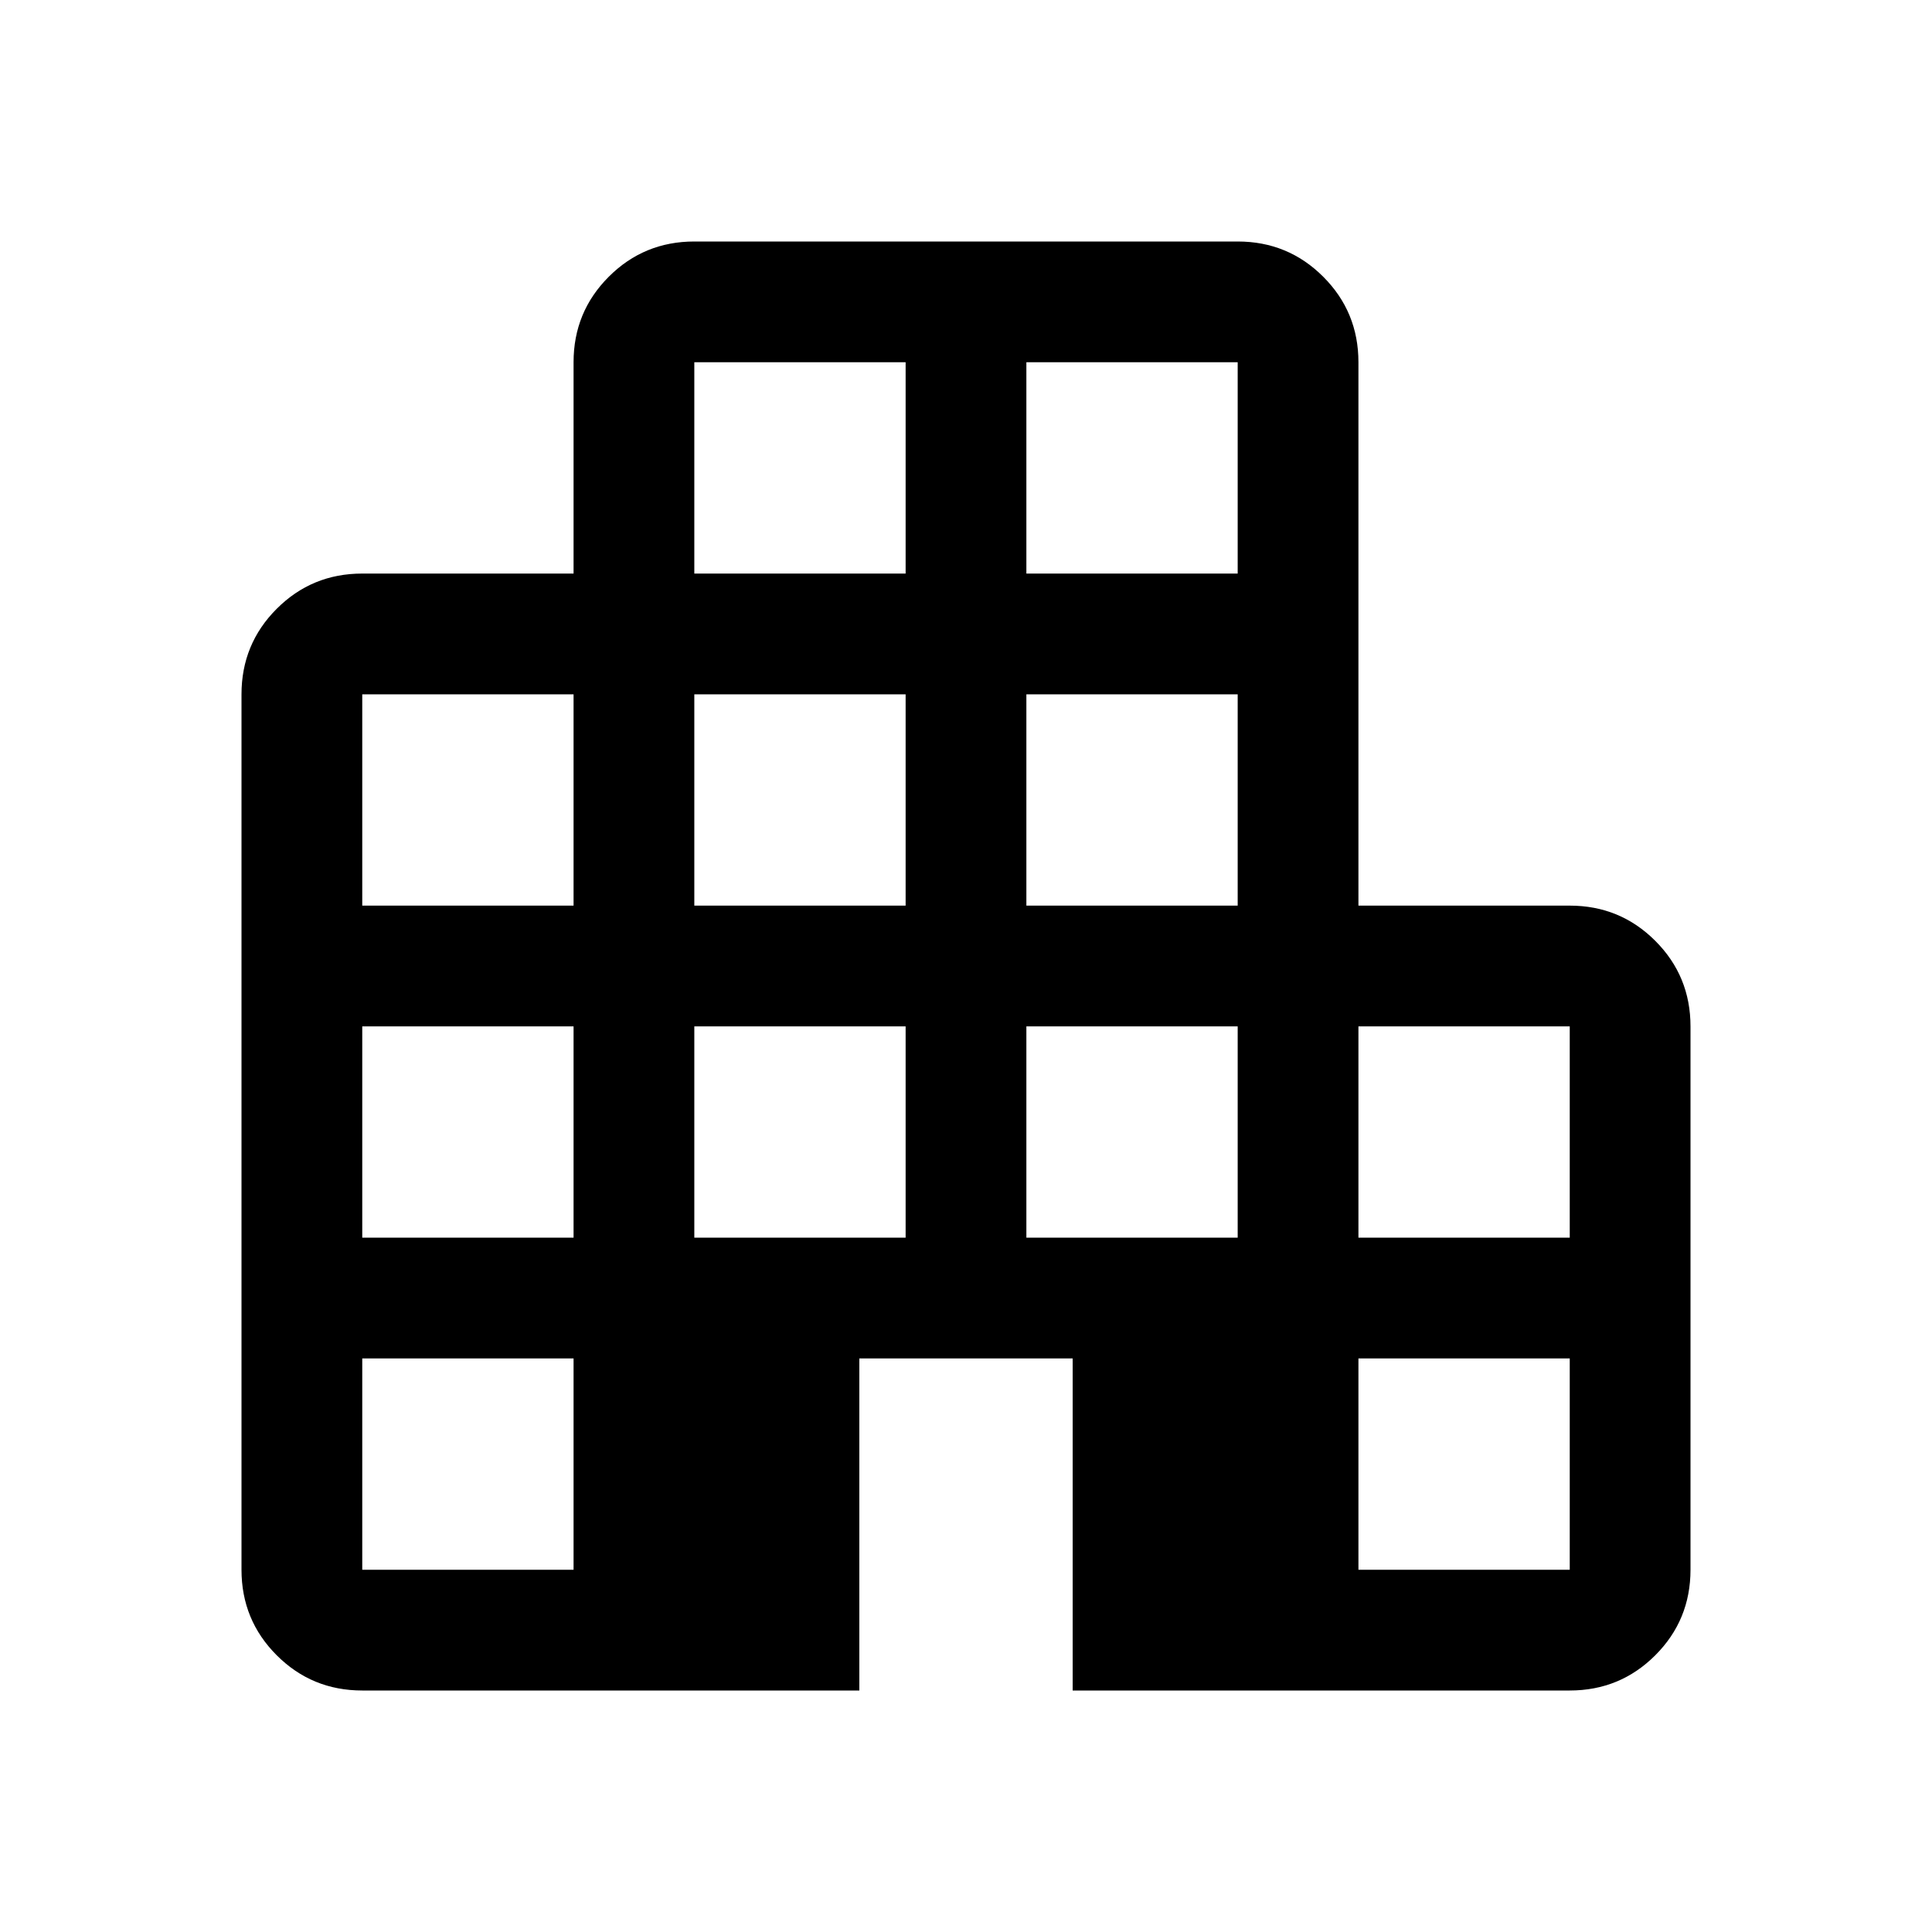
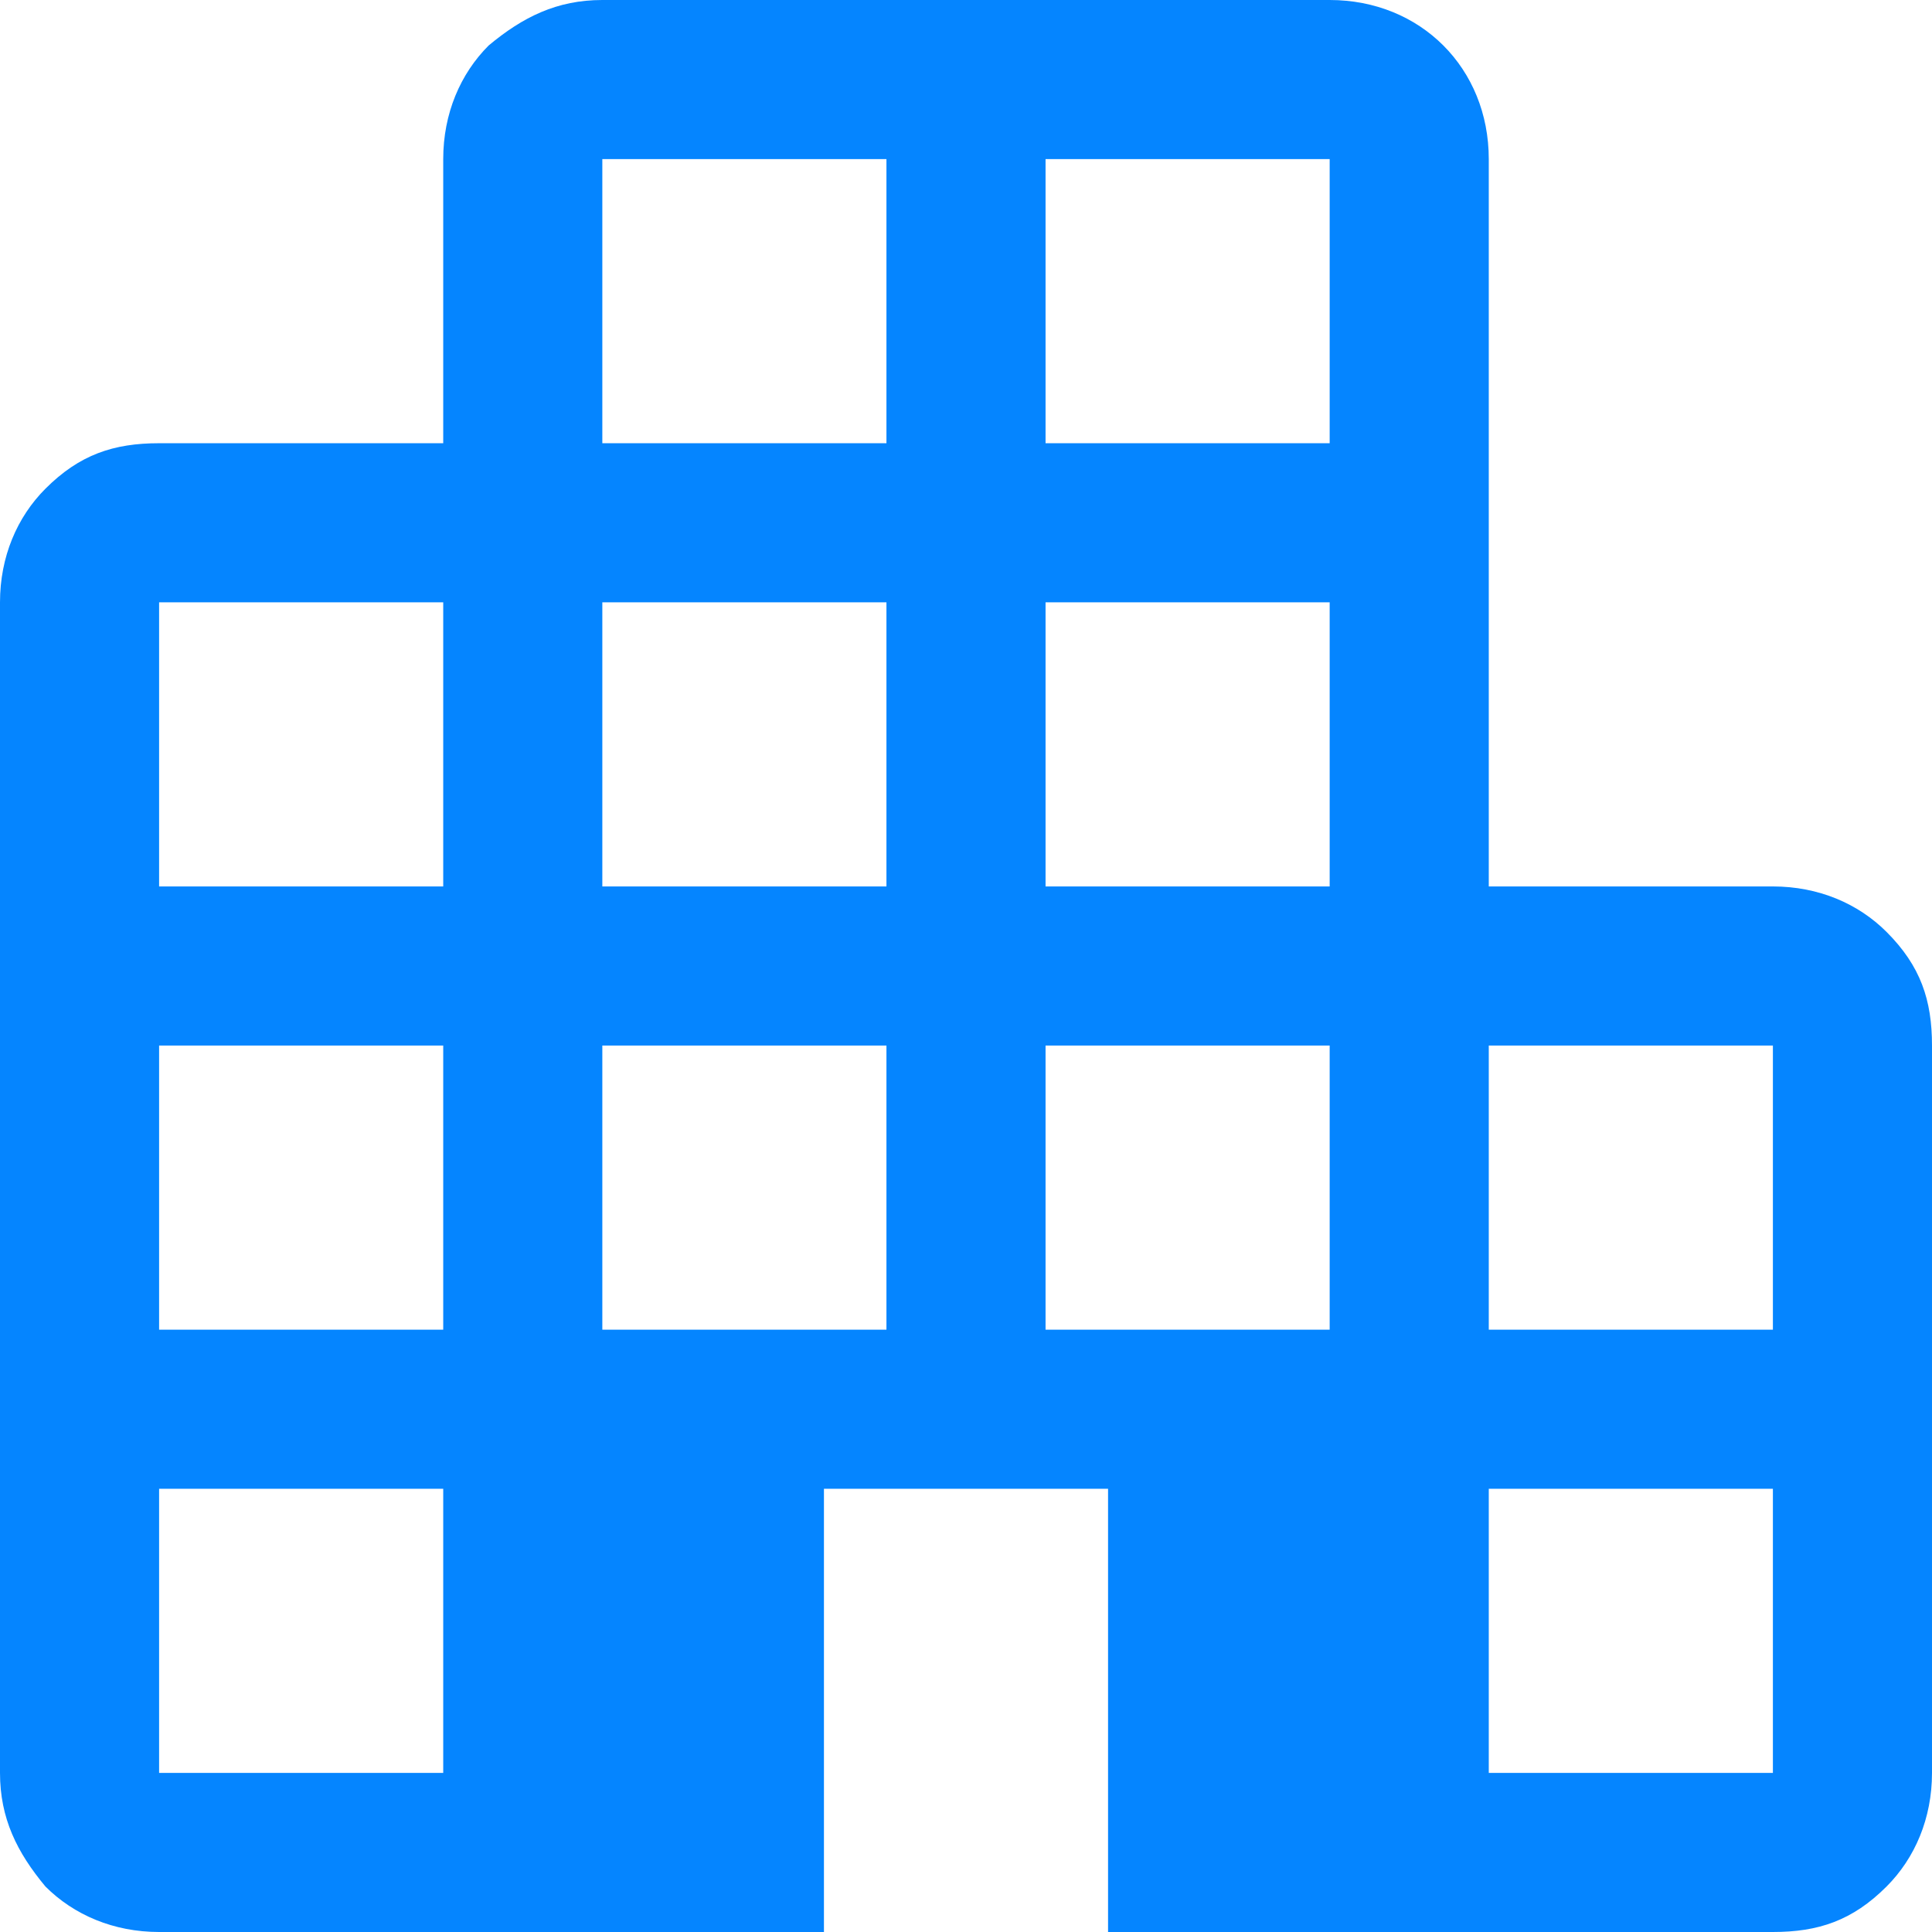
- <svg xmlns="http://www.w3.org/2000/svg" height="48" width="48">
-   <path d="M9 42q-1.25 0-2.125-.875T6 39V17.25q0-1.25.875-2.125T9 14.25h5.25V9q0-1.25.875-2.125T17.25 6h13.5q1.25 0 2.125.875T33.75 9v13.5H39q1.25 0 2.125.875T42 25.5V39q0 1.25-.875 2.125T39 42H26.65v-8.25h-5.3V42Zm0-3h5.25v-5.25H9Zm0-8.25h5.25V25.5H9Zm0-8.25h5.25v-5.25H9Zm8.25 8.25h5.25V25.5h-5.25Zm0-8.25h5.25v-5.25h-5.25Zm0-8.25h5.25V9h-5.25Zm8.25 16.5h5.25V25.5H25.5Zm0-8.25h5.25v-5.25H25.5Zm0-8.25h5.25V9H25.5ZM33.75 39H39v-5.25h-5.25Zm0-8.25H39V25.5h-5.25Z" />
+ <svg xmlns="http://www.w3.org/2000/svg" version="1.1" id="Layer_1" x="0px" y="0px" viewBox="0 0 34 34" style="enable-background:new 0 0 34 34;" xml:space="preserve">
+   <style type="text/css">
+ 	.st0{fill:#0585FF;}
+ </style>
+   <path class="st0" d="M2.8,34c-0.8,0-1.5-0.3-2-0.8C0.3,32.6,0,32,0,31.2V10.6c0-0.8,0.3-1.5,0.8-2c0.6-0.6,1.2-0.8,2-0.8h5v-5  c0-0.8,0.3-1.5,0.8-2C9.2,0.3,9.8,0,10.6,0h12.8c0.8,0,1.5,0.3,2,0.8s0.8,1.2,0.8,2v12.8h5c0.8,0,1.5,0.3,2,0.8  c0.6,0.6,0.8,1.2,0.8,2v12.8c0,0.8-0.3,1.5-0.8,2c-0.6,0.6-1.2,0.8-2,0.8H19.5v-7.8h-5V34H2.8z M2.8,31.2h5v-5h-5V31.2z M2.8,23.4h5  v-5h-5V23.4z M2.8,15.6h5v-5h-5V15.6z M10.6,23.4h5v-5h-5V23.4z M10.6,15.6h5v-5h-5V15.6z M10.6,7.8h5v-5h-5V7.8z M18.4,23.4h5v-5  h-5V23.4z M18.4,15.6h5v-5h-5V15.6z M18.4,7.8h5v-5h-5V7.8z M26.2,31.2h5v-5h-5V31.2z M26.2,23.4h5v-5h-5V23.4z" />
</svg>
